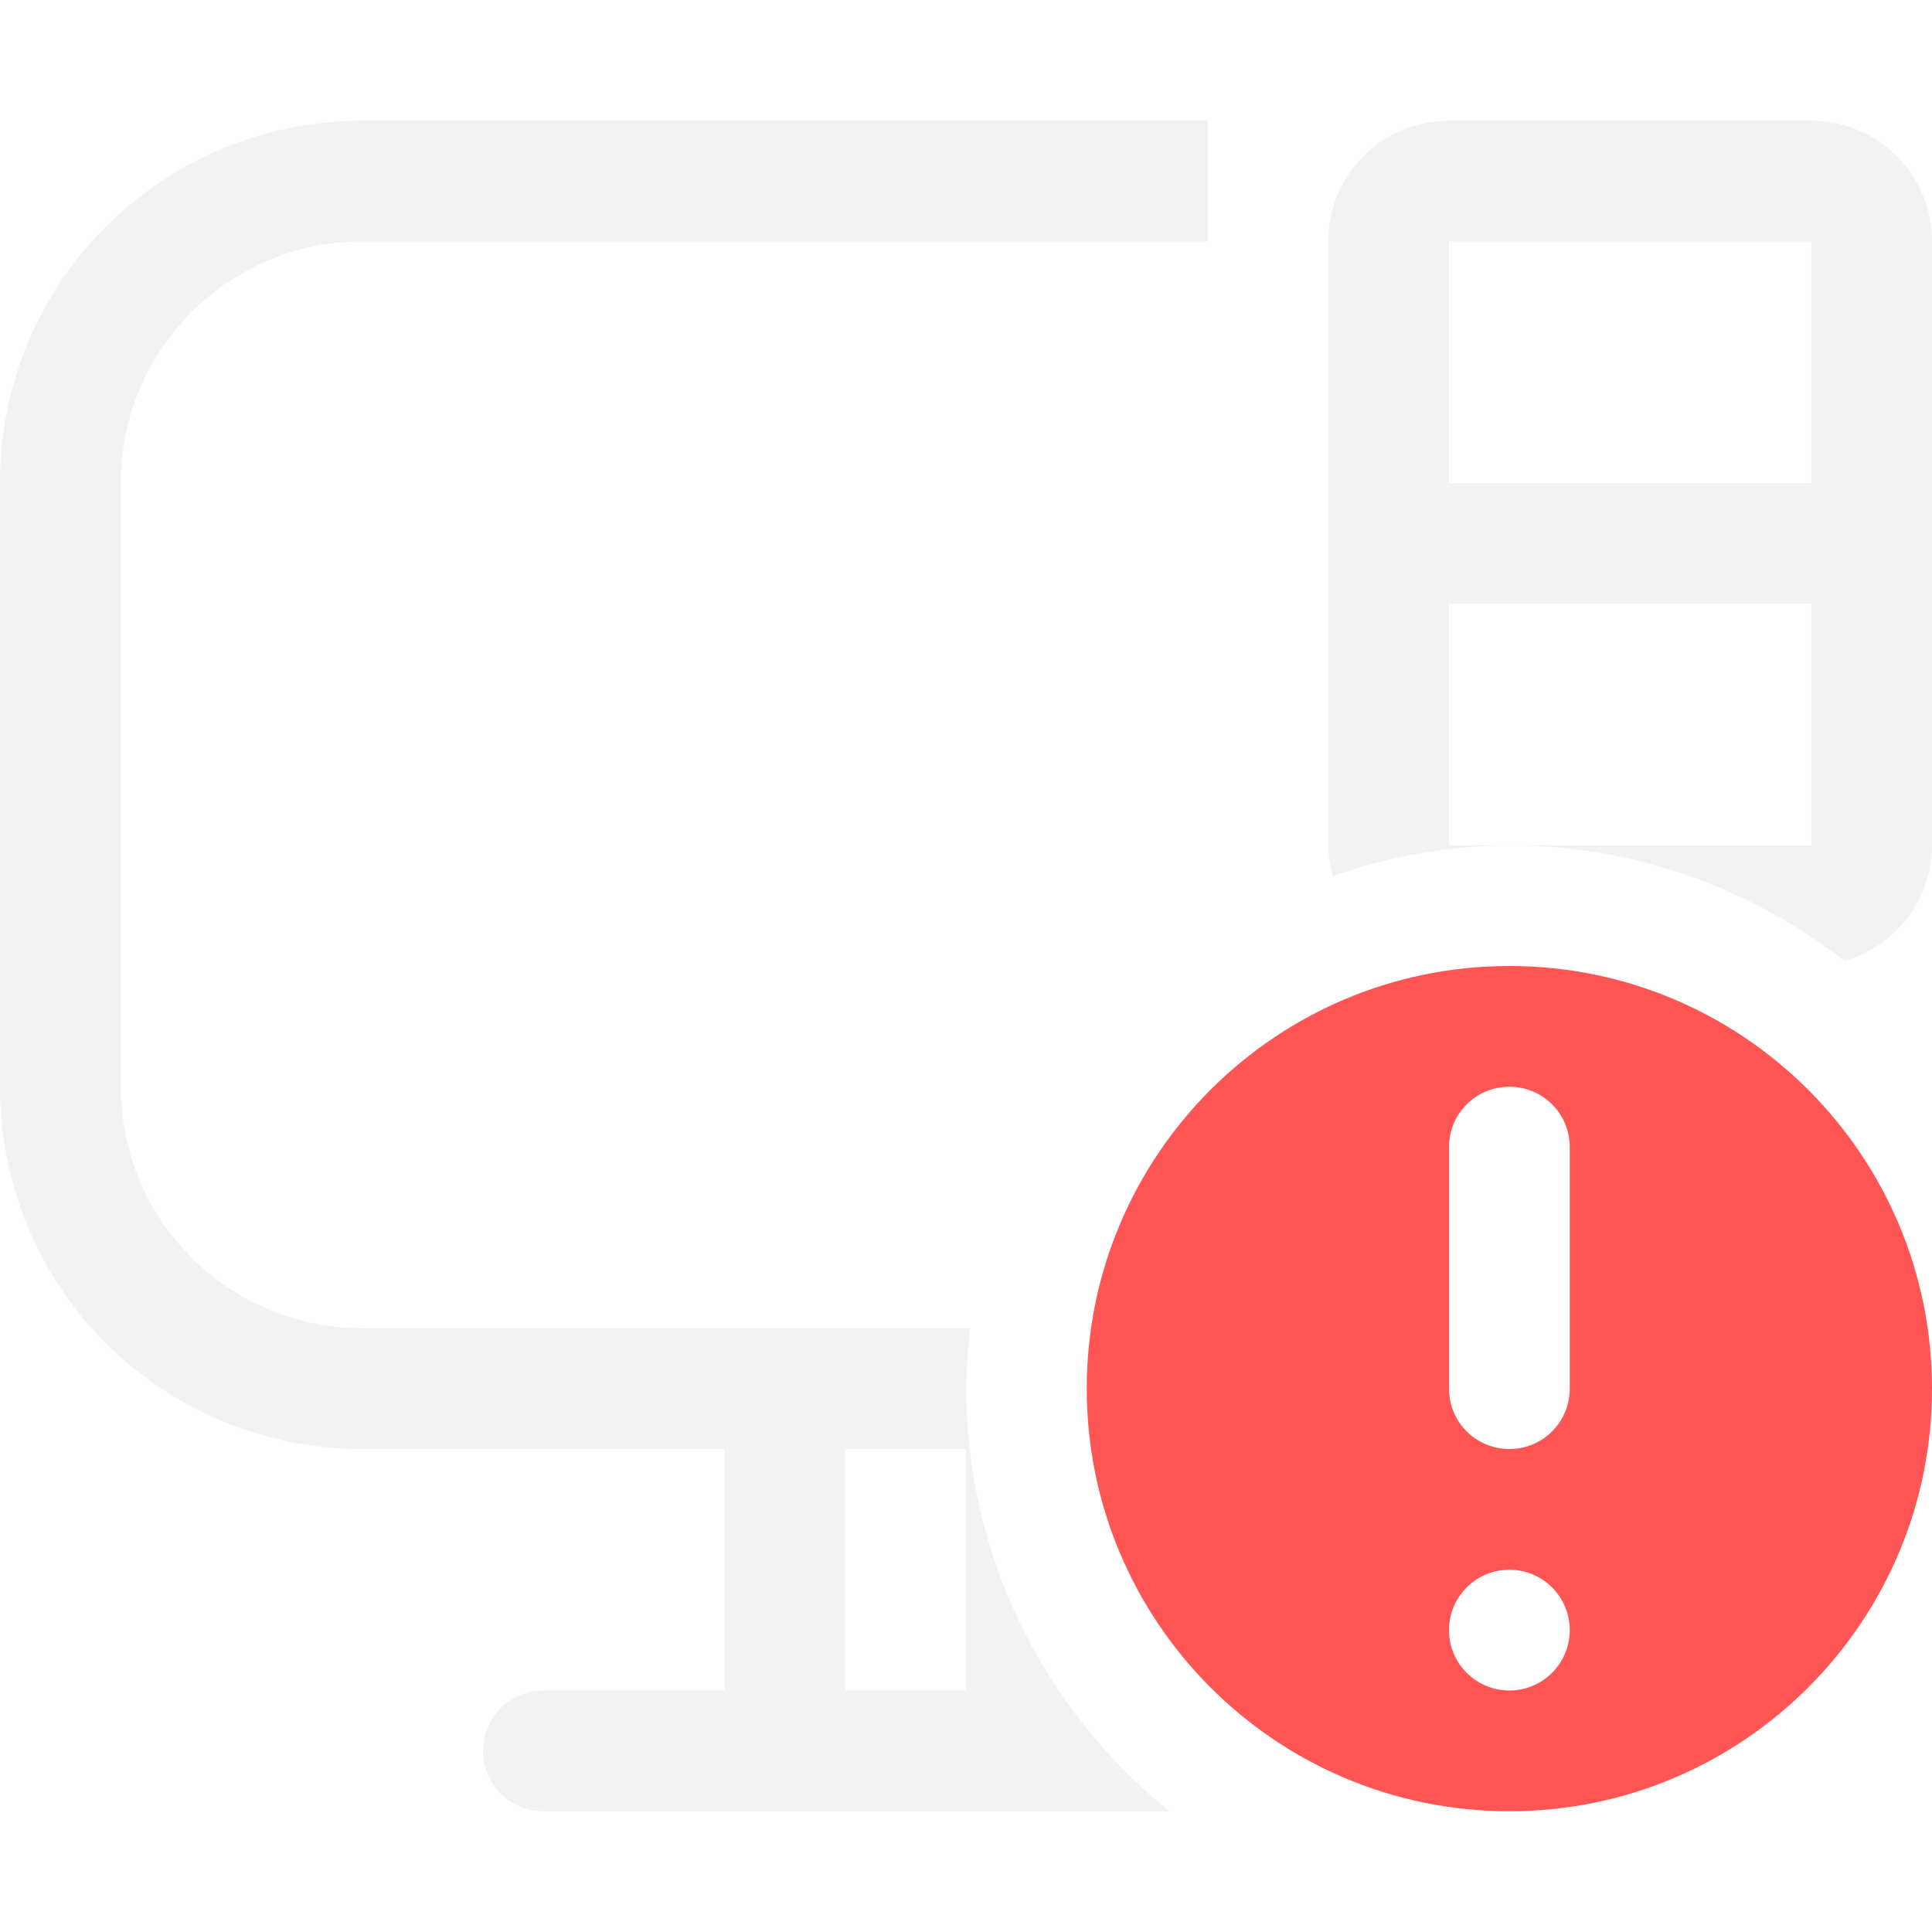
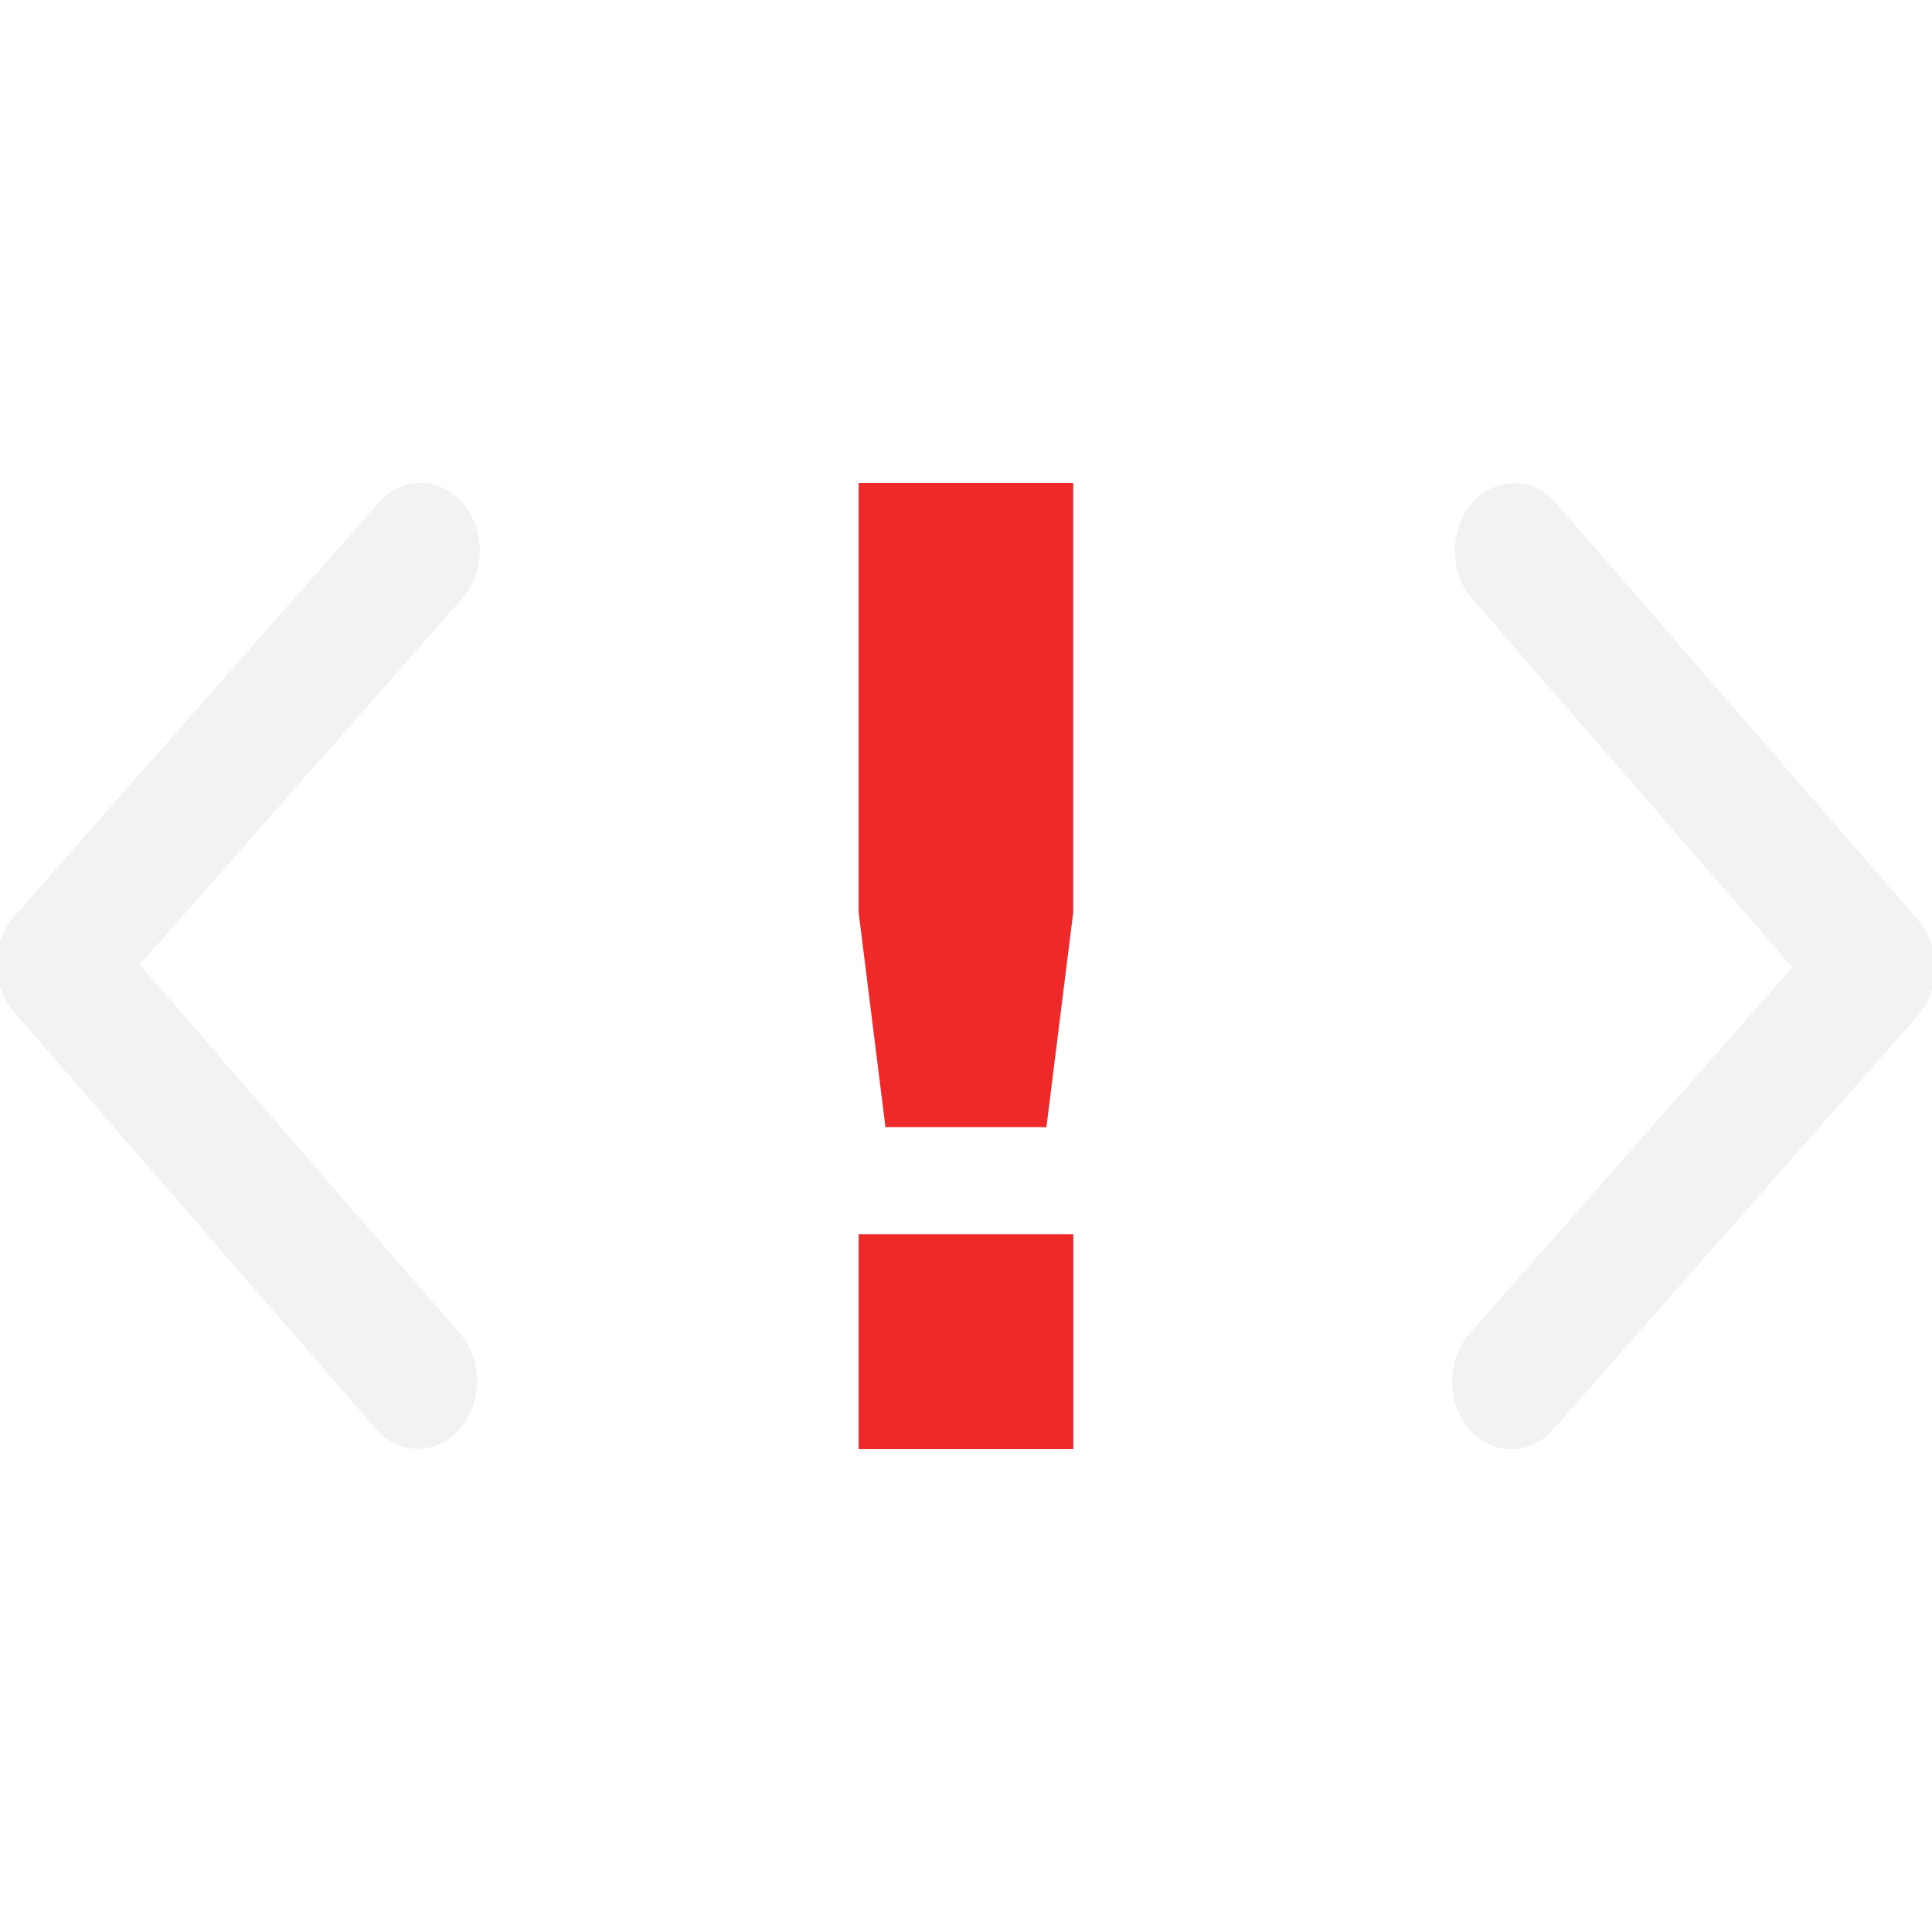
<svg xmlns="http://www.w3.org/2000/svg" width="16" height="16" version="1.1">
-   <path d="m3 1c-1.662 0-3 1.338-3 3v5c0 1.662 1.338 3 3 3h3v2h-1.5c-0.277 0-0.5 0.223-0.5 0.5s0.223 0.5 0.5 0.5h5.186a4.5 4.5 0 0 1-1.685-3.5 4.5 4.5 0 0 1 0.035-0.5h-5.035c-1.108 0-2-0.892-2-2v-5c0-1.108 0.892-2 2-2h7v-1h-7zm9 0c-0.554 0-1 0.446-1 1v2 1 2c0 0.089 0.015 0.174 0.037 0.256a4.5 4.5 0 0 1 1.463-0.256h-0.5v-2h3v2h-1.5-1a4.5 4.5 0 0 1 2.773 0.957c0.419-0.119 0.727-0.499 0.727-0.957v-5c0-0.554-0.446-1-1-1h-3zm0 1h3v2h-3v-2zm-5 10h1v2h-1v-2z" fill="#f2f2f2" />
-   <path class="error" d="m12.5 8c-1.933 0-3.5 1.567-3.5 3.5s1.567 3.5 3.5 3.5 3.5-1.567 3.5-3.5-1.567-3.5-3.5-3.5zm0 1c0.277 0 0.5 0.223 0.5 0.5v2c0 0.277-0.223 0.5-0.5 0.5s-0.5-0.223-0.5-0.5v-2c0-0.277 0.223-0.5 0.5-0.5zm-0.012 4a0.5 0.5 0 0 1 0.012 0 0.5 0.5 0 0 1 0.5 0.5 0.5 0.5 0 0 1-0.5 0.5 0.5 0.5 0 0 1-0.5-0.5 0.5 0.5 0 0 1 0.488-0.5z" fill="#ff5555" />
+   <path d="m7.111 4v3.556l0.222 1.778h1.333l0.222-1.778v-3.556zm0 6.222v1.778h1.778v-1.778z" color="#444444" fill="#ef2929" />
+   <g transform="translate(0 2)" fill="#f2f2f2" stroke-width="1.5">
+     <g transform="matrix(.43738 0 0 .5 -145.4 -266.68)">
+       <g transform="matrix(0,-1.0825,-1.0825,0,1464.7,557.15)" fill="#f2f2f2" stroke-width="1.5">
+         <g transform="matrix(.00011827 .032712 -.032712 .00011827 18.269 1034.4)" fill="#f2f2f2" stroke-width="1.5">
+           <path d="m345.44 248.29-194.29 194.28c-12.359 12.365-32.397 12.365-44.75 0-12.354-12.354-12.354-32.391 0-44.744l171.91-171.91-171.91-171.9c-12.354-12.359-12.354-32.394 0-44.748 12.354-12.359 32.391-12.359 44.75 0l194.29 194.28c6.177 6.18 9.262 14.271 9.262 22.366 0 8.099-3.091 16.196-9.267 22.373z" fill="#f2f2f2" stroke-width="1.5" />
+         </g>
+       </g>
+     </g>
+     <g transform="matrix(-.43738 0 0 -.5 161.4 278.68)">
+       <g transform="matrix(0,-1.0825,-1.0825,0,1464.7,557.15)" fill="#f2f2f2" stroke-width="1.5">
+         <g transform="matrix(.00011827 .032712 -.032712 .00011827 18.269 1034.4)" fill="#f2f2f2" stroke-width="1.5">
+           <path d="m345.44 248.29-194.29 194.28c-12.359 12.365-32.397 12.365-44.75 0-12.354-12.354-12.354-32.391 0-44.744l171.91-171.91-171.91-171.9c-12.354-12.359-12.354-32.394 0-44.748 12.354-12.359 32.391-12.359 44.75 0l194.29 194.28c6.177 6.18 9.262 14.271 9.262 22.366 0 8.099-3.091 16.196-9.267 22.373z" fill="#f2f2f2" stroke-width="1.5" />
+         </g>
+       </g>
+     </g>
+   </g>
</svg>
